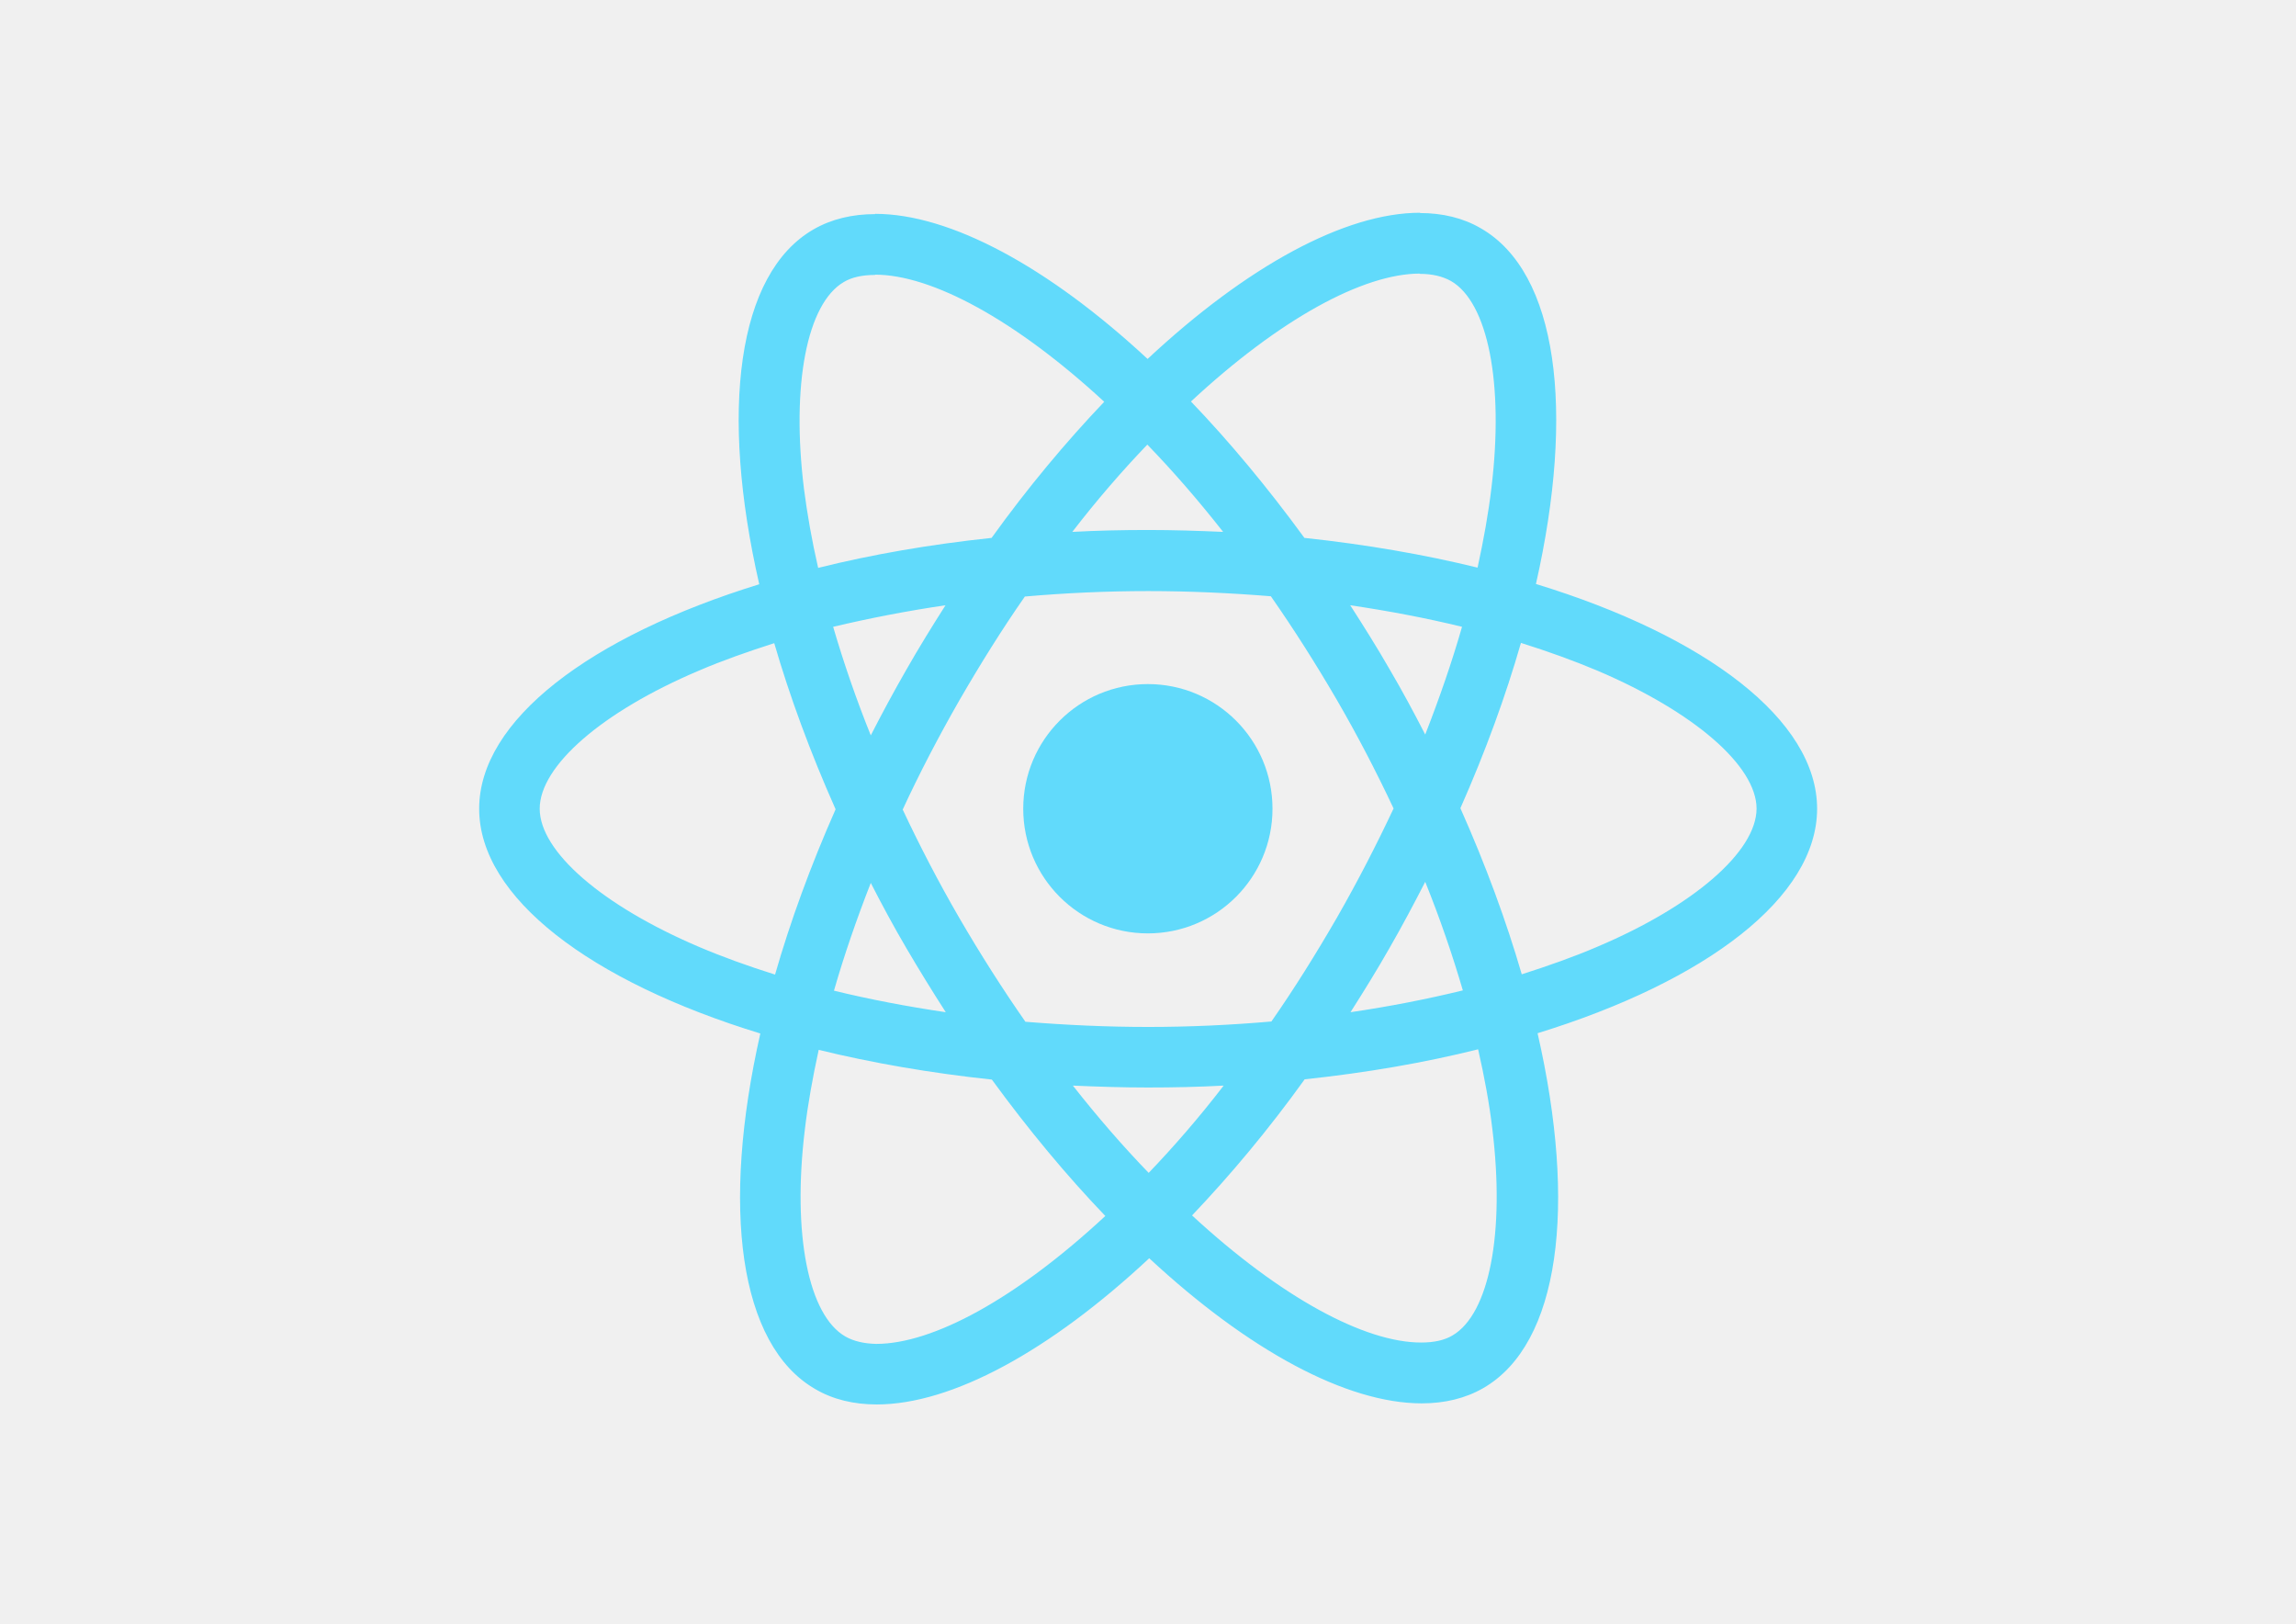
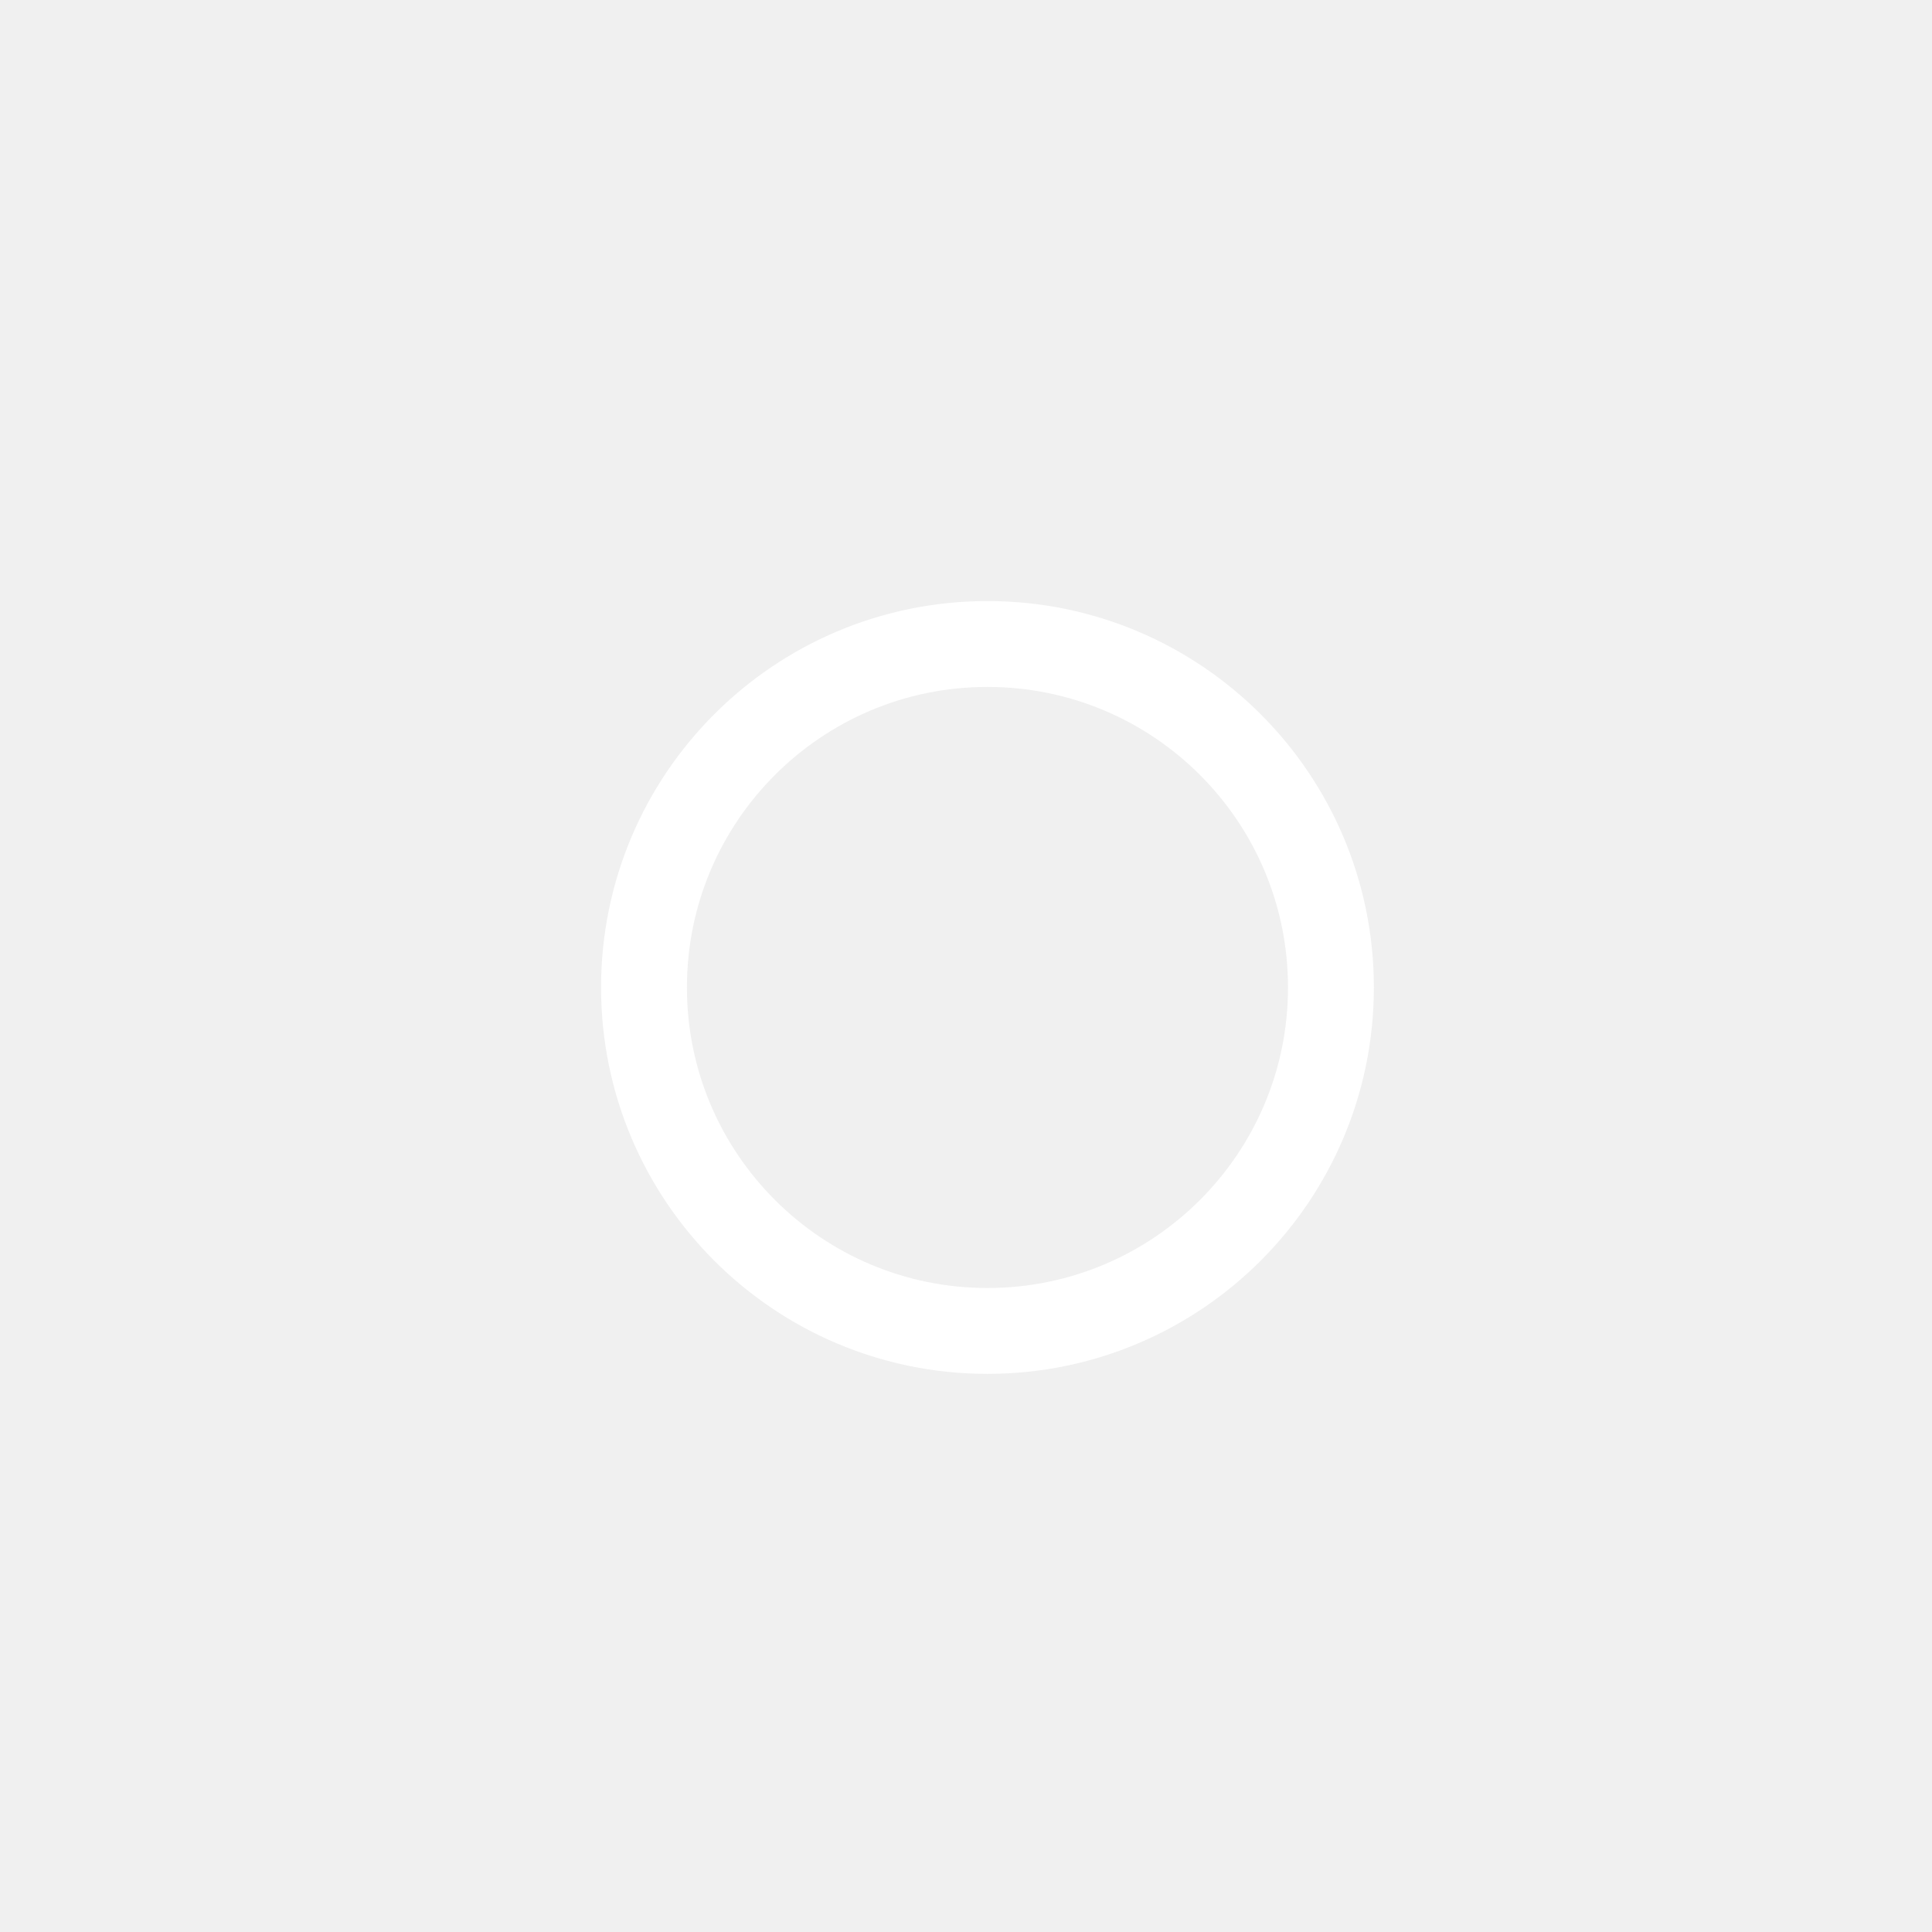
- <svg xmlns="http://www.w3.org/2000/svg" viewBox="0 0 841.9 595.3">
-   <g fill="#61DAFB">
-     <path d="M666.3 296.5c0-32.5-40.7-63.3-103.1-82.4 14.4-63.6 8-114.2-20.2-130.4-6.5-3.8-14.1-5.6-22.4-5.6v22.3c4.6 0 8.3.9 11.4 2.6 13.6 7.8 19.5 37.5 14.9 75.7-1.1 9.4-2.9 19.3-5.1 29.4-19.6-4.8-41-8.5-63.5-10.9-13.5-18.5-27.5-35.3-41.6-50 32.6-30.3 63.2-46.9 84-46.9V78c-27.5 0-63.5 19.6-99.9 53.6-36.4-33.8-72.4-53.2-99.9-53.2v22.3c20.7 0 51.4 16.5 84 46.6-14 14.7-28 31.4-41.3 49.9-22.6 2.4-44 6.1-63.6 11-2.3-10-4-19.7-5.2-29-4.7-38.2 1.1-67.9 14.6-75.8 3-1.8 6.9-2.6 11.5-2.6V78.5c-8.4 0-16 1.8-22.6 5.6-28.1 16.2-34.4 66.7-19.9 130.1-62.2 19.2-102.7 49.9-102.7 82.3 0 32.5 40.7 63.3 103.1 82.4-14.4 63.6-8 114.2 20.2 130.4 6.5 3.8 14.1 5.6 22.5 5.6 27.5 0 63.5-19.6 99.9-53.6 36.4 33.8 72.4 53.2 99.9 53.2 8.4 0 16-1.8 22.6-5.6 28.1-16.2 34.4-66.7 19.9-130.1 62-19.1 102.5-49.9 102.5-82.3zm-130.2-66.7c-3.7 12.9-8.3 26.2-13.5 39.5-4.1-8-8.4-16-13.1-24-4.6-8-9.5-15.8-14.4-23.4 14.2 2.1 27.9 4.7 41 7.9zm-45.8 106.5c-7.8 13.5-15.8 26.3-24.1 38.2-14.9 1.3-30 2-45.2 2-15.1 0-30.2-.7-45-1.9-8.3-11.9-16.4-24.6-24.2-38-7.6-13.1-14.5-26.4-20.8-39.8 6.2-13.4 13.2-26.8 20.7-39.9 7.8-13.5 15.8-26.3 24.1-38.2 14.9-1.3 30-2 45.2-2 15.1 0 30.2.7 45 1.9 8.3 11.9 16.4 24.6 24.2 38 7.6 13.1 14.5 26.4 20.8 39.8-6.3 13.4-13.2 26.8-20.7 39.9zm32.3-13c5.4 13.4 10 26.8 13.8 39.8-13.1 3.2-26.9 5.9-41.2 8 4.9-7.7 9.8-15.6 14.4-23.7 4.6-8 8.9-16.1 13-24.1zM421.2 430c-9.3-9.6-18.6-20.3-27.8-32 9 .4 18.2.7 27.5.7 9.4 0 18.7-.2 27.8-.7-9 11.7-18.3 22.4-27.5 32zm-74.4-58.9c-14.2-2.1-27.9-4.7-41-7.9 3.7-12.9 8.3-26.2 13.5-39.5 4.1 8 8.4 16 13.1 24 4.7 8 9.5 15.8 14.4 23.4zM420.7 163c9.3 9.6 18.6 20.3 27.8 32-9-.4-18.2-.7-27.5-.7-9.4 0-18.7.2-27.8.7 9-11.7 18.3-22.4 27.5-32zm-74 58.9c-4.9 7.7-9.8 15.6-14.4 23.7-4.6 8-8.9 16-13 24-5.4-13.4-10-26.8-13.8-39.8 13.1-3.1 26.9-5.8 41.2-7.9zm-90.5 125.2c-35.4-15.1-58.3-34.9-58.3-50.6 0-15.7 22.9-35.6 58.3-50.6 8.6-3.7 18-7 27.7-10.1 5.7 19.6 13.2 40 22.5 60.9-9.2 20.8-16.6 41.1-22.2 60.6-9.9-3.1-19.3-6.5-28-10.2zM310 490c-13.6-7.8-19.5-37.5-14.9-75.7 1.1-9.4 2.9-19.3 5.1-29.4 19.6 4.8 41 8.5 63.5 10.9 13.5 18.5 27.5 35.3 41.6 50-32.6 30.3-63.2 46.9-84 46.9-4.5-.1-8.3-1-11.3-2.7zm237.2-76.2c4.7 38.2-1.1 67.9-14.6 75.8-3 1.8-6.9 2.6-11.5 2.6-20.7 0-51.4-16.5-84-46.6 14-14.7 28-31.4 41.3-49.9 22.6-2.4 44-6.1 63.6-11 2.3 10.1 4.1 19.8 5.2 29.1zm38.5-66.7c-8.6 3.7-18 7-27.7 10.1-5.7-19.6-13.2-40-22.5-60.9 9.2-20.8 16.6-41.1 22.2-60.6 9.9 3.1 19.3 6.5 28.1 10.2 35.4 15.1 58.3 34.9 58.3 50.6-.1 15.7-23 35.6-58.4 50.6zM320.8 78.4z" />
-     <circle cx="420.9" cy="296.5" r="45.7" />
-     <path d="M520.5 78.1z" />
+ <svg xmlns="http://www.w3.org/2000/svg" width="45" height="45" viewBox="0 0 45 45" stroke="#fff">
+   <g fill="none" fill-rule="evenodd" transform="translate(1 1)" stroke-width="2">
+     <circle cx="22" cy="22" r="6" stroke-opacity="0">
+       <animate attributeName="r" begin="1.5s" dur="3s" values="6;22" calcMode="linear" repeatCount="indefinite" />
+       <animate attributeName="stroke-opacity" begin="1.5s" dur="3s" values="1;0" calcMode="linear" repeatCount="indefinite" />
+       <animate attributeName="stroke-width" begin="1.5s" dur="3s" values="2;0" calcMode="linear" repeatCount="indefinite" />
+     </circle>
+     <circle cx="22" cy="22" r="6" stroke-opacity="0">
+       <animate attributeName="r" begin="3s" dur="3s" values="6;22" calcMode="linear" repeatCount="indefinite" />
+       <animate attributeName="stroke-opacity" begin="3s" dur="3s" values="1;0" calcMode="linear" repeatCount="indefinite" />
+       <animate attributeName="stroke-width" begin="3s" dur="3s" values="2;0" calcMode="linear" repeatCount="indefinite" />
+     </circle>
+     <circle cx="22" cy="22" r="8">
+       <animate attributeName="r" begin="0s" dur="1.5s" values="6;1;2;3;4;5;6" calcMode="linear" repeatCount="indefinite" />
+     </circle>
  </g>
</svg>
